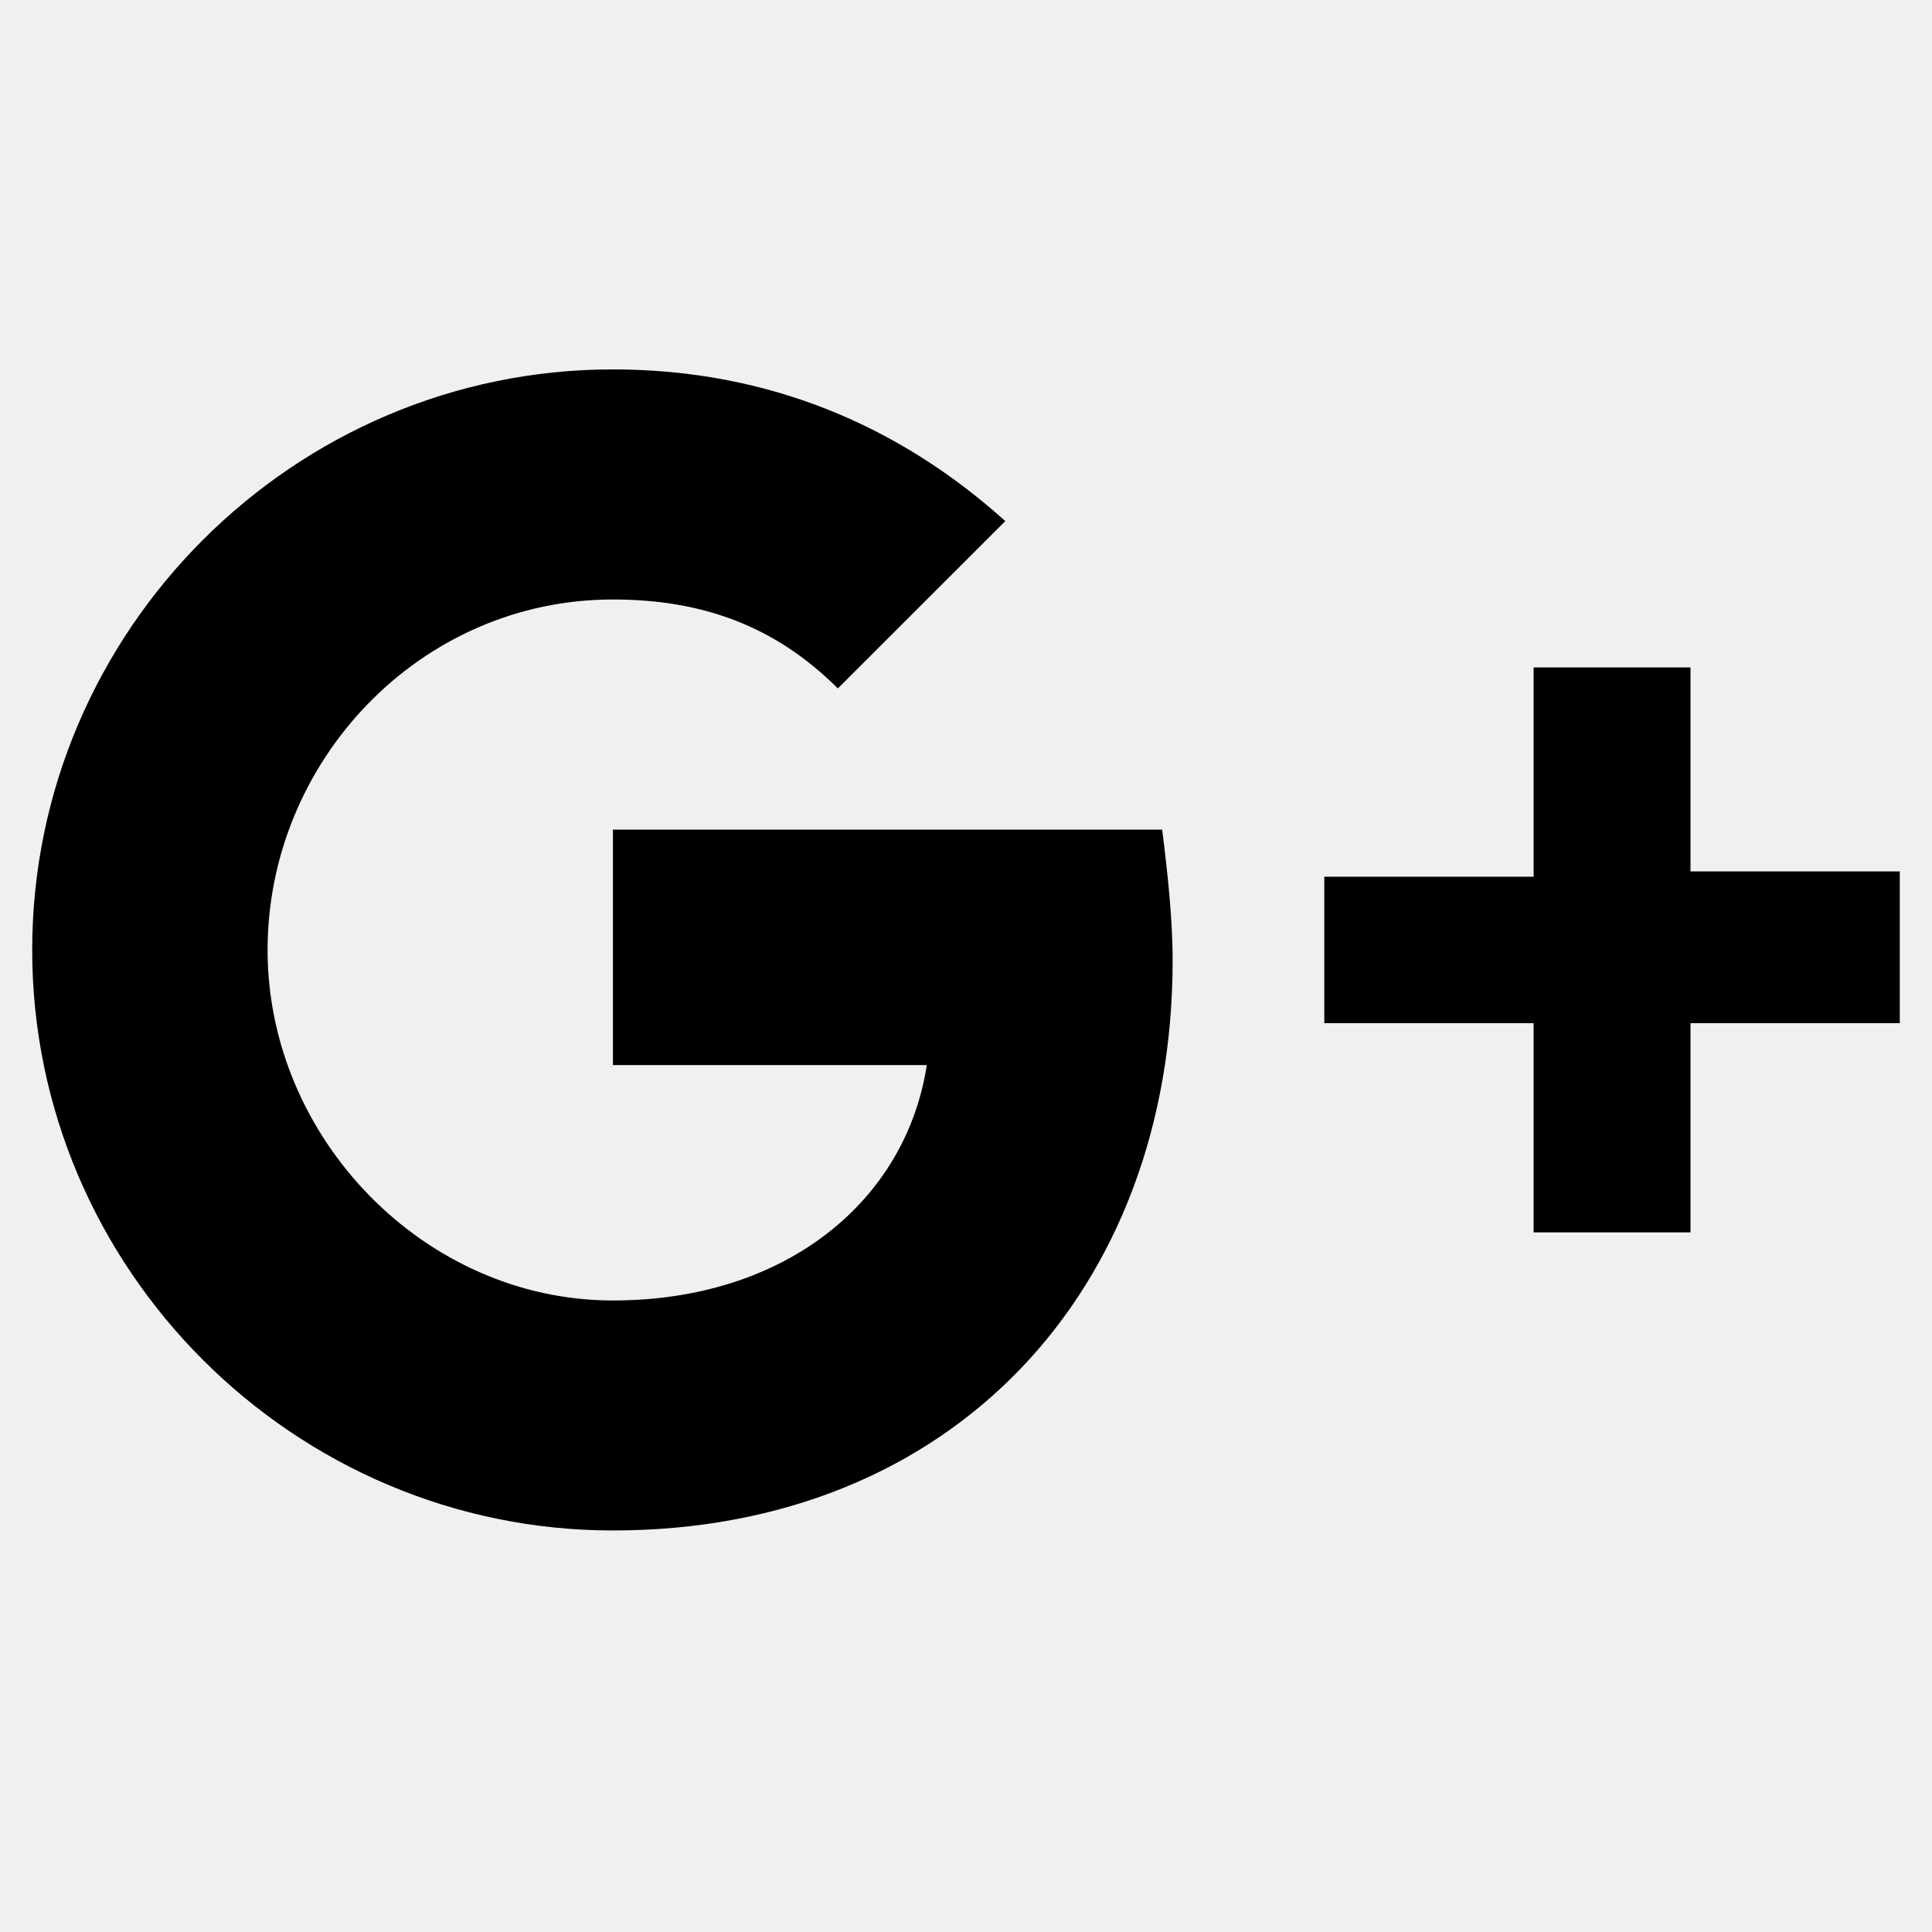
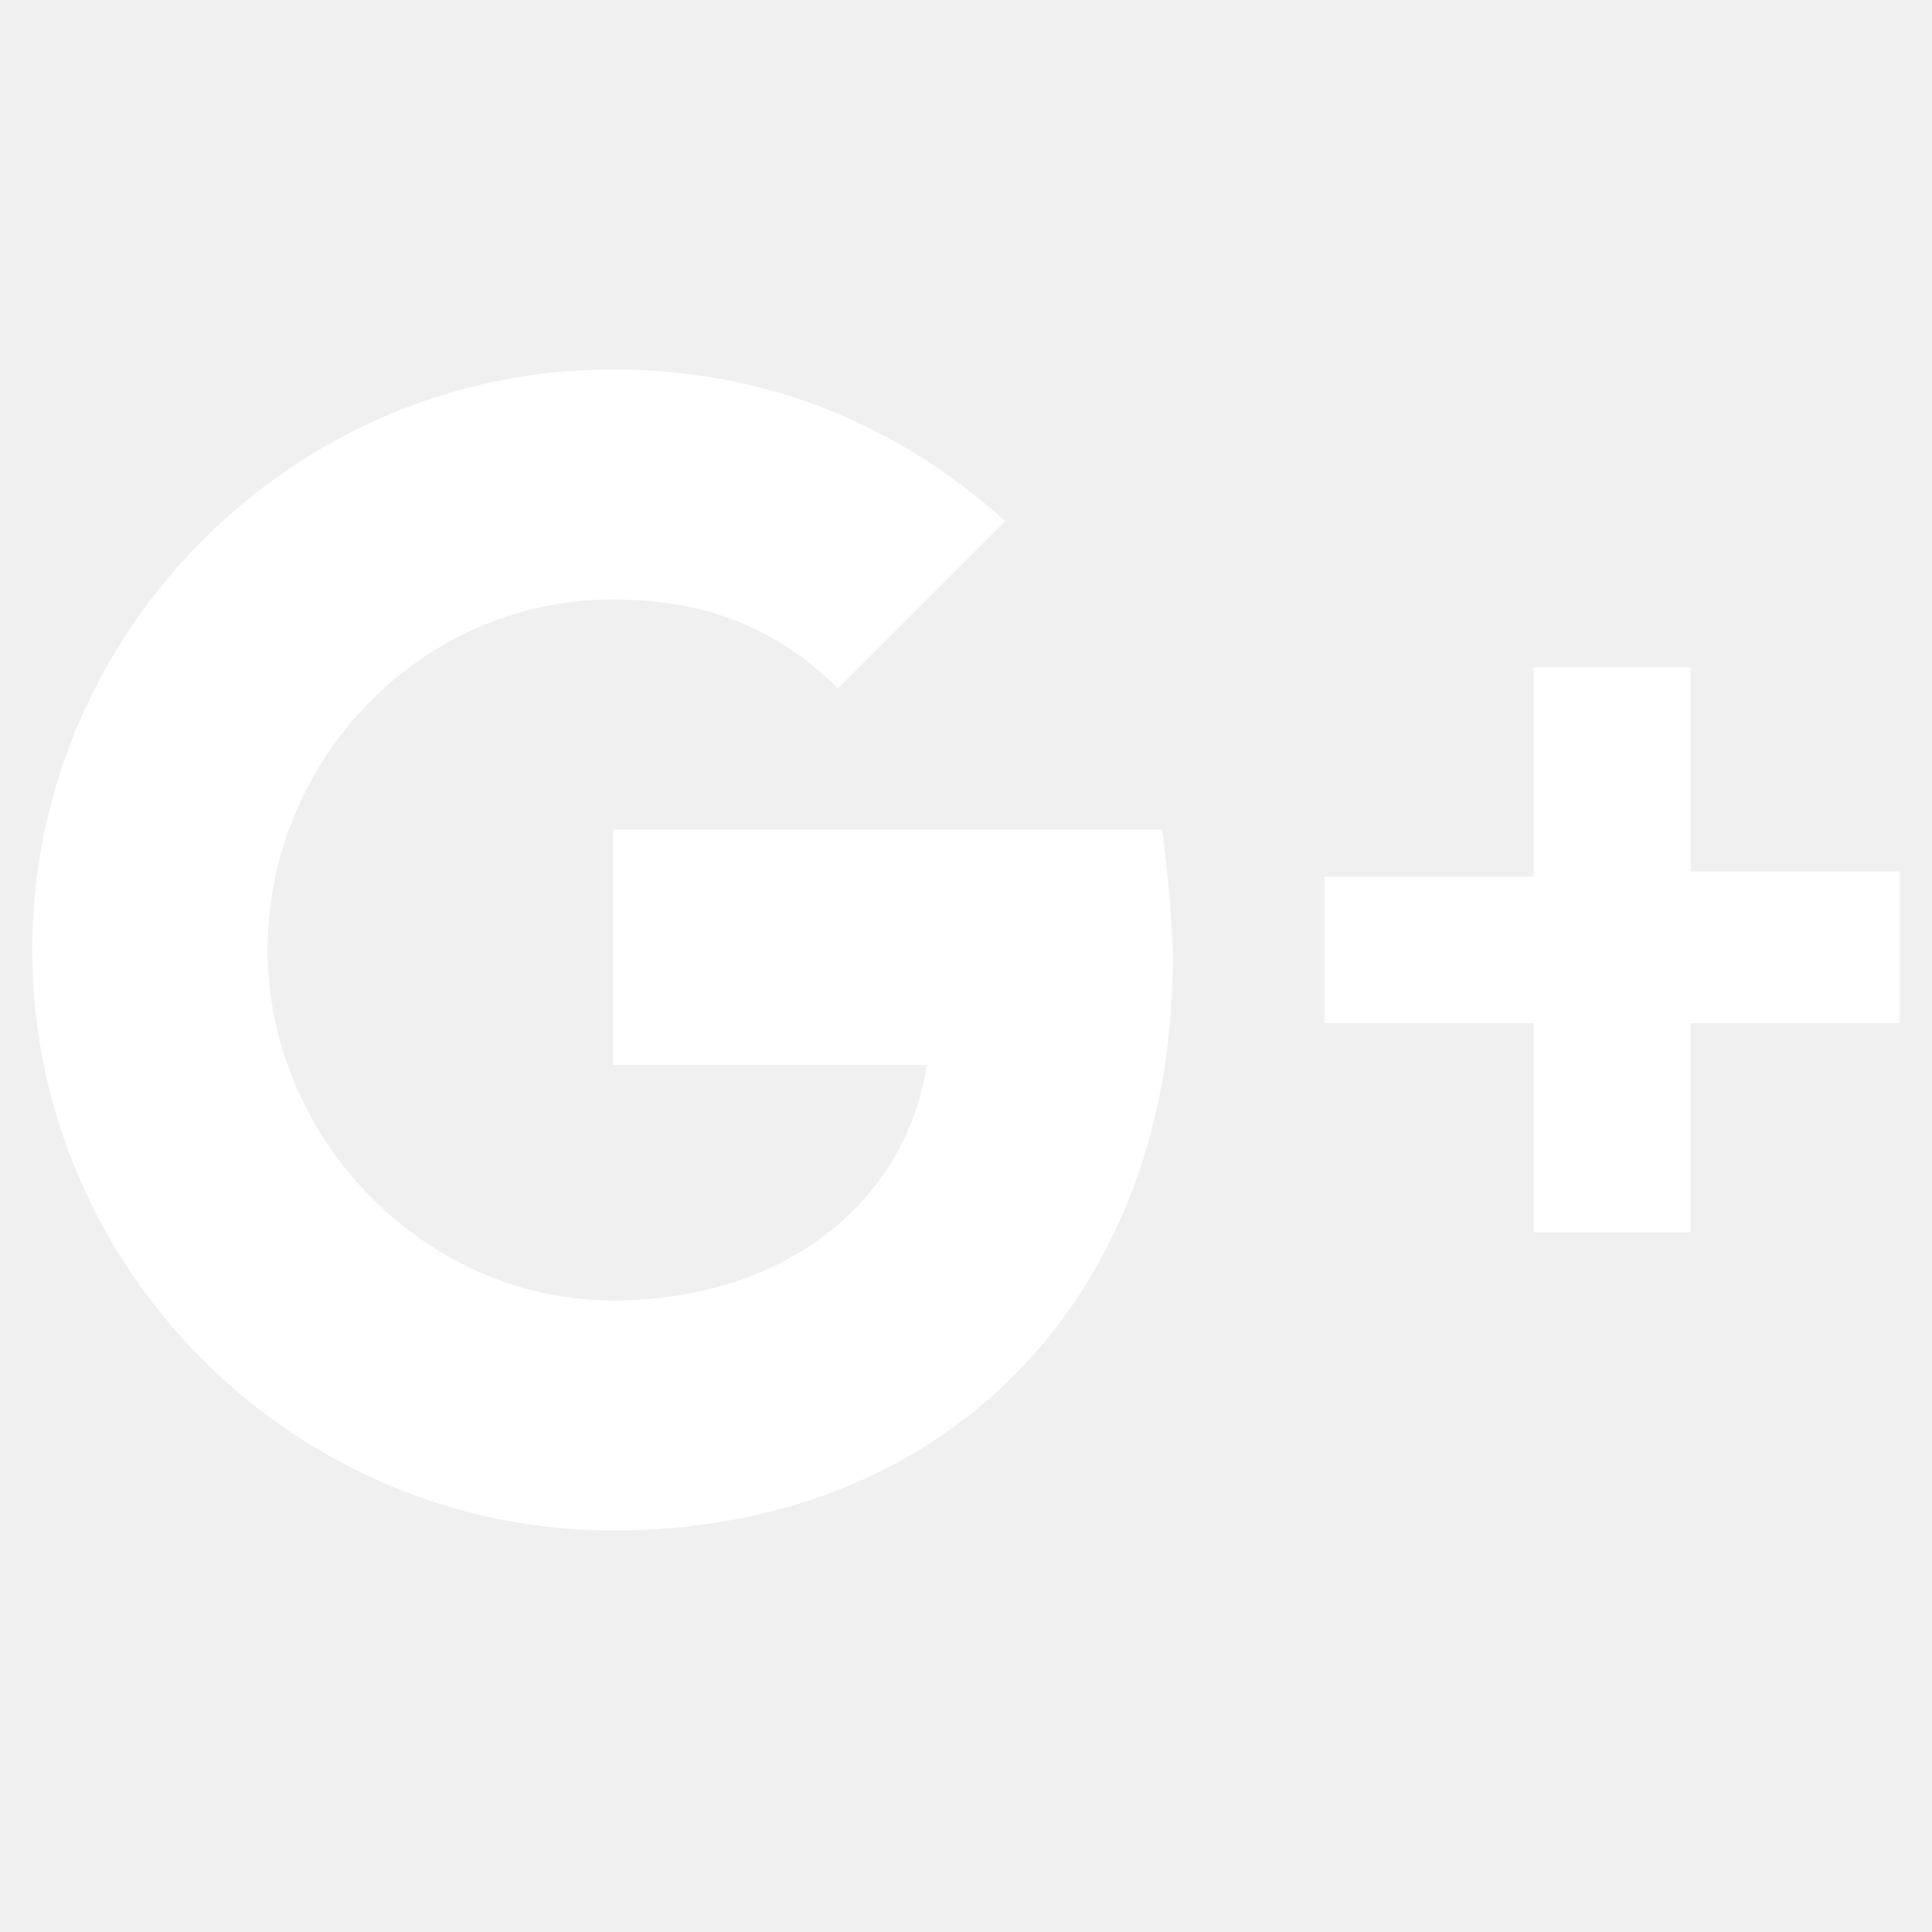
<svg xmlns="http://www.w3.org/2000/svg" version="1.1" id="Layer_1" x="0px" y="0px" width="20px" height="20px" viewBox="0 0 24 24" enable-background="new 0 0 24 24" xml:space="preserve">
  <g>
-     <path d="M21,8.291h-1.949v2.6h-2.6v1.819h2.6v2.599H21V12.71h2.6v-1.885H21V8.291z" />
-     <path d="M7.614,10.306v2.925h3.899c-0.26,1.689-1.754,2.924-3.899,2.924c-2.34,0-4.29-2.016-4.29-4.354s1.885-4.354,4.29-4.354   c1.104,0,2.014,0.326,2.794,1.105l2.08-2.079c-1.3-1.17-2.924-1.884-4.874-1.884C3.649,4.587,0.4,7.836,0.4,11.8   s3.249,7.212,7.214,7.212c4.224,0,6.953-2.988,6.953-7.082c0-0.52-0.065-1.104-0.13-1.624H7.614z" />
+     <path fill="white" d="M21,8.291h-1.949v2.6h-2.6v1.819h2.6v2.599H21V12.71h2.6v-1.885H21V8.291z" />
+     <path fill="white" d="M7.614,10.306v2.925h3.899c-0.26,1.689-1.754,2.924-3.899,2.924c-2.34,0-4.29-2.016-4.29-4.354s1.885-4.354,4.29-4.354   c1.104,0,2.014,0.326,2.794,1.105l2.08-2.079c-1.3-1.17-2.924-1.884-4.874-1.884C3.649,4.587,0.4,7.836,0.4,11.8   s3.249,7.212,7.214,7.212c4.224,0,6.953-2.988,6.953-7.082c0-0.52-0.065-1.104-0.13-1.624H7.614z" />
  </g>
</svg>
